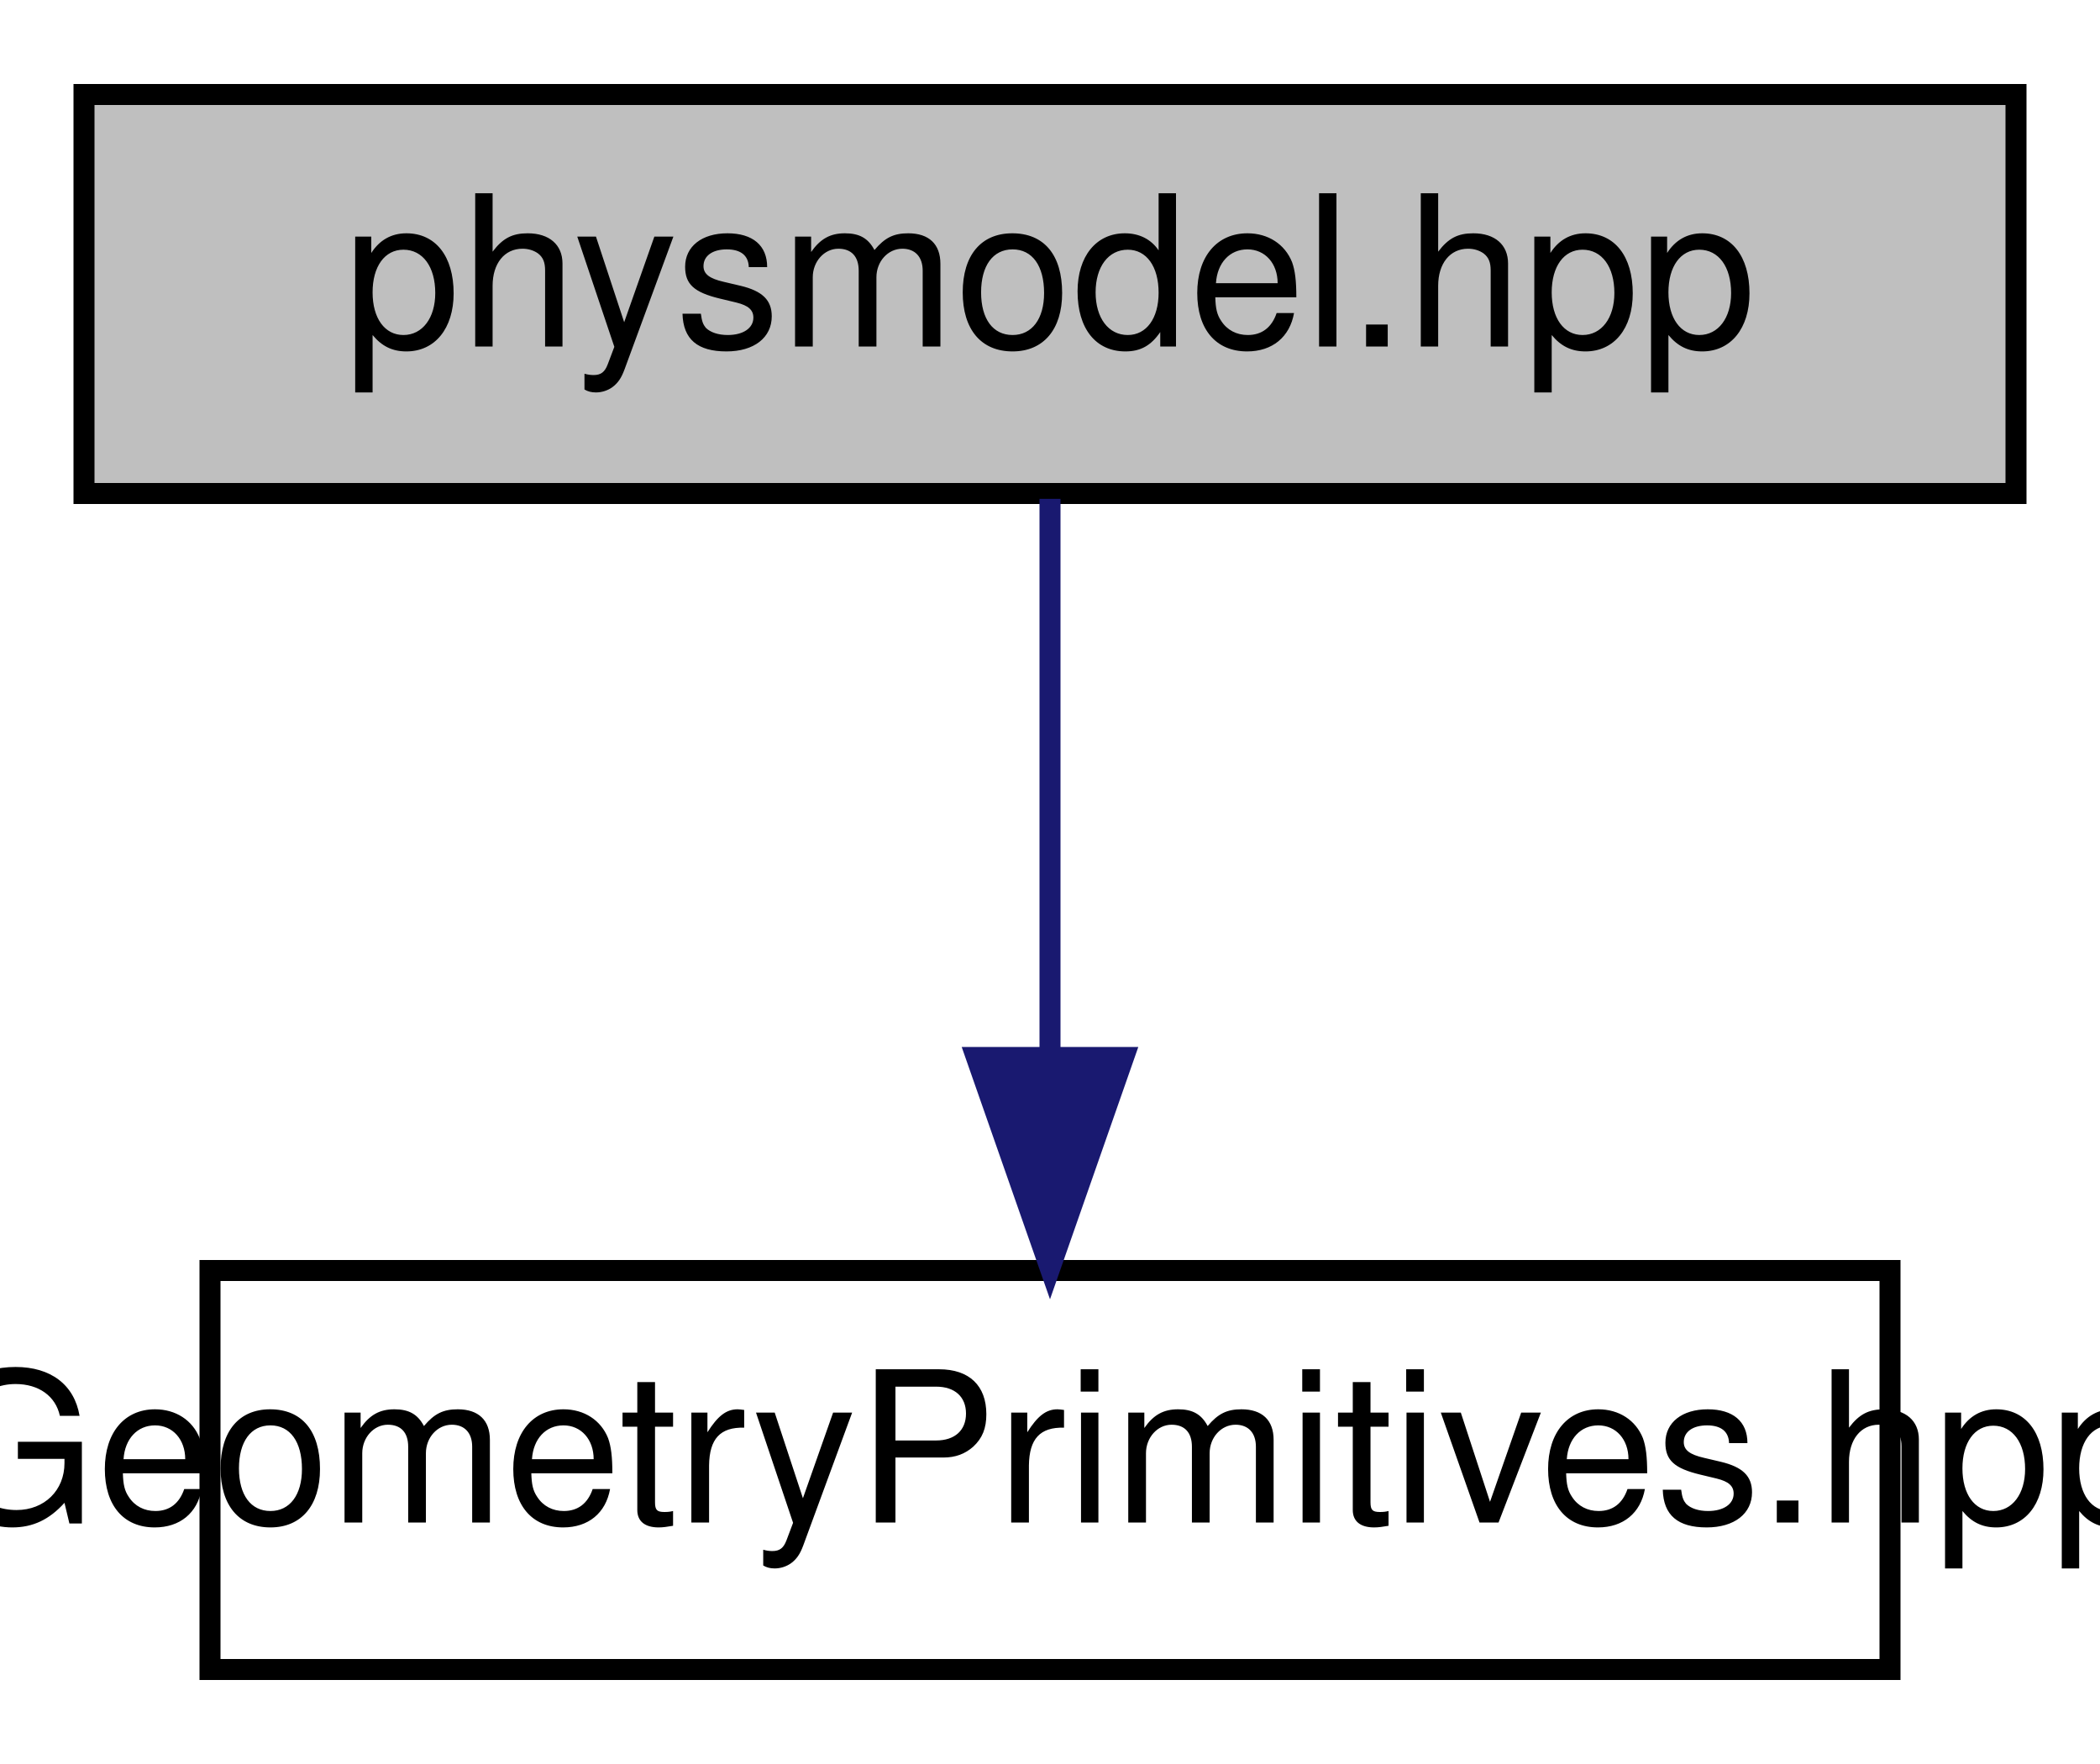
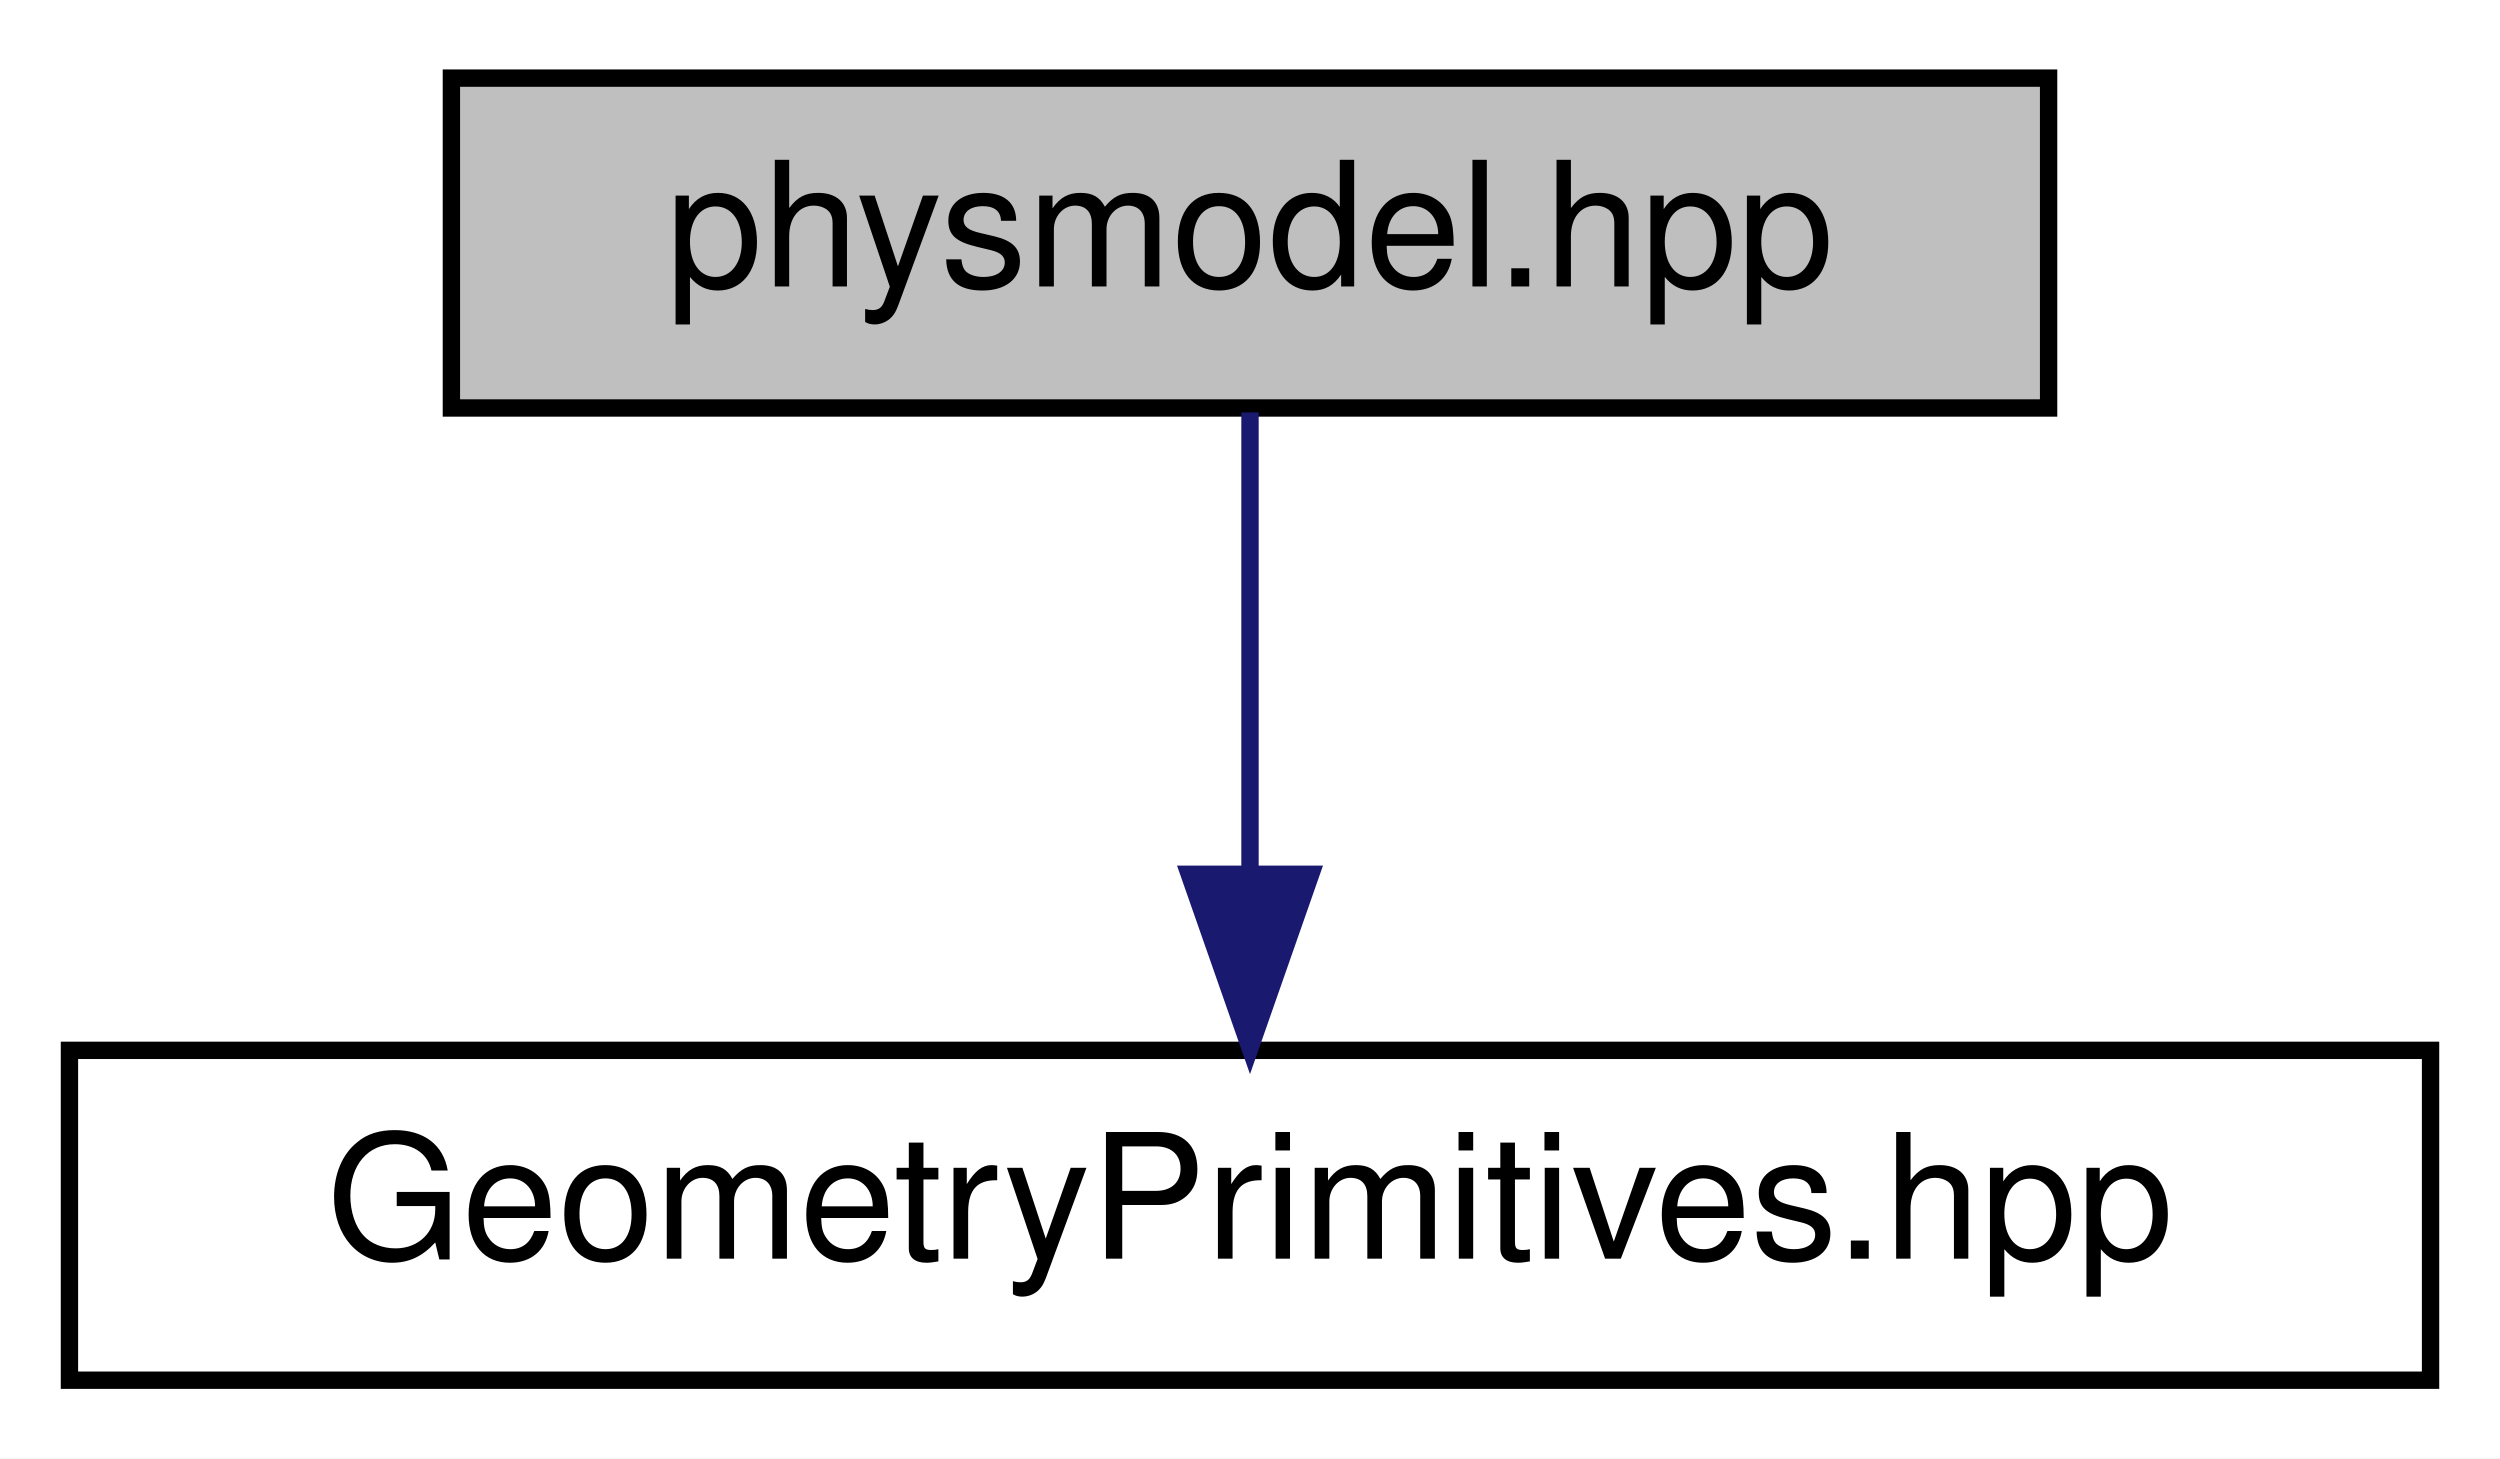
- <svg xmlns="http://www.w3.org/2000/svg" xmlns:xlink="http://www.w3.org/1999/xlink" width="100pt" height="84pt" viewBox="0.00 0.00 100.00 84.00">
+ <svg xmlns="http://www.w3.org/2000/svg" xmlns:xlink="http://www.w3.org/1999/xlink" width="144pt" height="84pt" viewBox="0.00 0.00 144.00 84.00">
  <g id="graph0" class="graph" transform="scale(1 1) rotate(0) translate(4 80)">
-     <polygon fill="#ffffff" stroke="transparent" points="-4,4 -4,-80 96,-80 96,4 -4,4" />
+     <polygon fill="#ffffff" stroke="transparent" points="-4,4 -4,-80 140,-80 140,4 -4,4" />
    <g id="node1" class="node">
-       <polygon fill="#bfbfbf" stroke="#000000" points="0,-56.5 0,-75.5 92,-75.5 92,-56.5 0,-56.5" />
-       <text text-anchor="middle" x="46" y="-63.5" font-family="Helvetica,sans-Serif" font-size="10.00" fill="#000000">physmodel.hpp</text>
+       <polygon fill="#bfbfbf" stroke="#000000" points="22,-56.5 22,-75.5 114,-75.5 114,-56.5 22,-56.5" />
+       <text text-anchor="middle" x="68" y="-63.5" font-family="Helvetica,sans-Serif" font-size="10.00" fill="#000000">physmodel.hpp</text>
    </g>
    <g id="node2" class="node">
      <g id="a_node2">
-         <a xlink:href="common_8hpp.html" target="_top" xlink:title="Common geometric entities like Vectors, Lines etc., to whole program. ">
-           <polygon fill="#ffffff" stroke="#000000" points="6,-.5 6,-19.5 86,-19.5 86,-.5 6,-.5" />
-           <text text-anchor="middle" x="46" y="-7.5" font-family="Helvetica,sans-Serif" font-size="10.00" fill="#000000">GeometryPrimitives.hpp</text>
+         <a xlink:href="GeometryPrimitives_8hpp.html" target="_top" xlink:title="Common geometric entities like Vectors, Lines etc., to whole program. ">
+           <polygon fill="#ffffff" stroke="#000000" points="0,-.5 0,-19.5 136,-19.5 136,-.5 0,-.5" />
+           <text text-anchor="middle" x="68" y="-7.5" font-family="Helvetica,sans-Serif" font-size="10.00" fill="#000000">GeometryPrimitives.hpp</text>
        </a>
      </g>
    </g>
    <g id="edge1" class="edge">
-       <path fill="none" stroke="#191970" d="M46,-56.245C46,-48.938 46,-38.694 46,-29.705" />
-       <polygon fill="#191970" stroke="#191970" points="49.5,-29.643 46,-19.643 42.5,-29.643 49.5,-29.643" />
+       <path fill="none" stroke="#191970" d="M68,-56.245C68,-48.938 68,-38.694 68,-29.705" />
+       <polygon fill="#191970" stroke="#191970" points="71.5,-29.643 68,-19.643 64.5,-29.643 71.5,-29.643" />
    </g>
  </g>
</svg>
